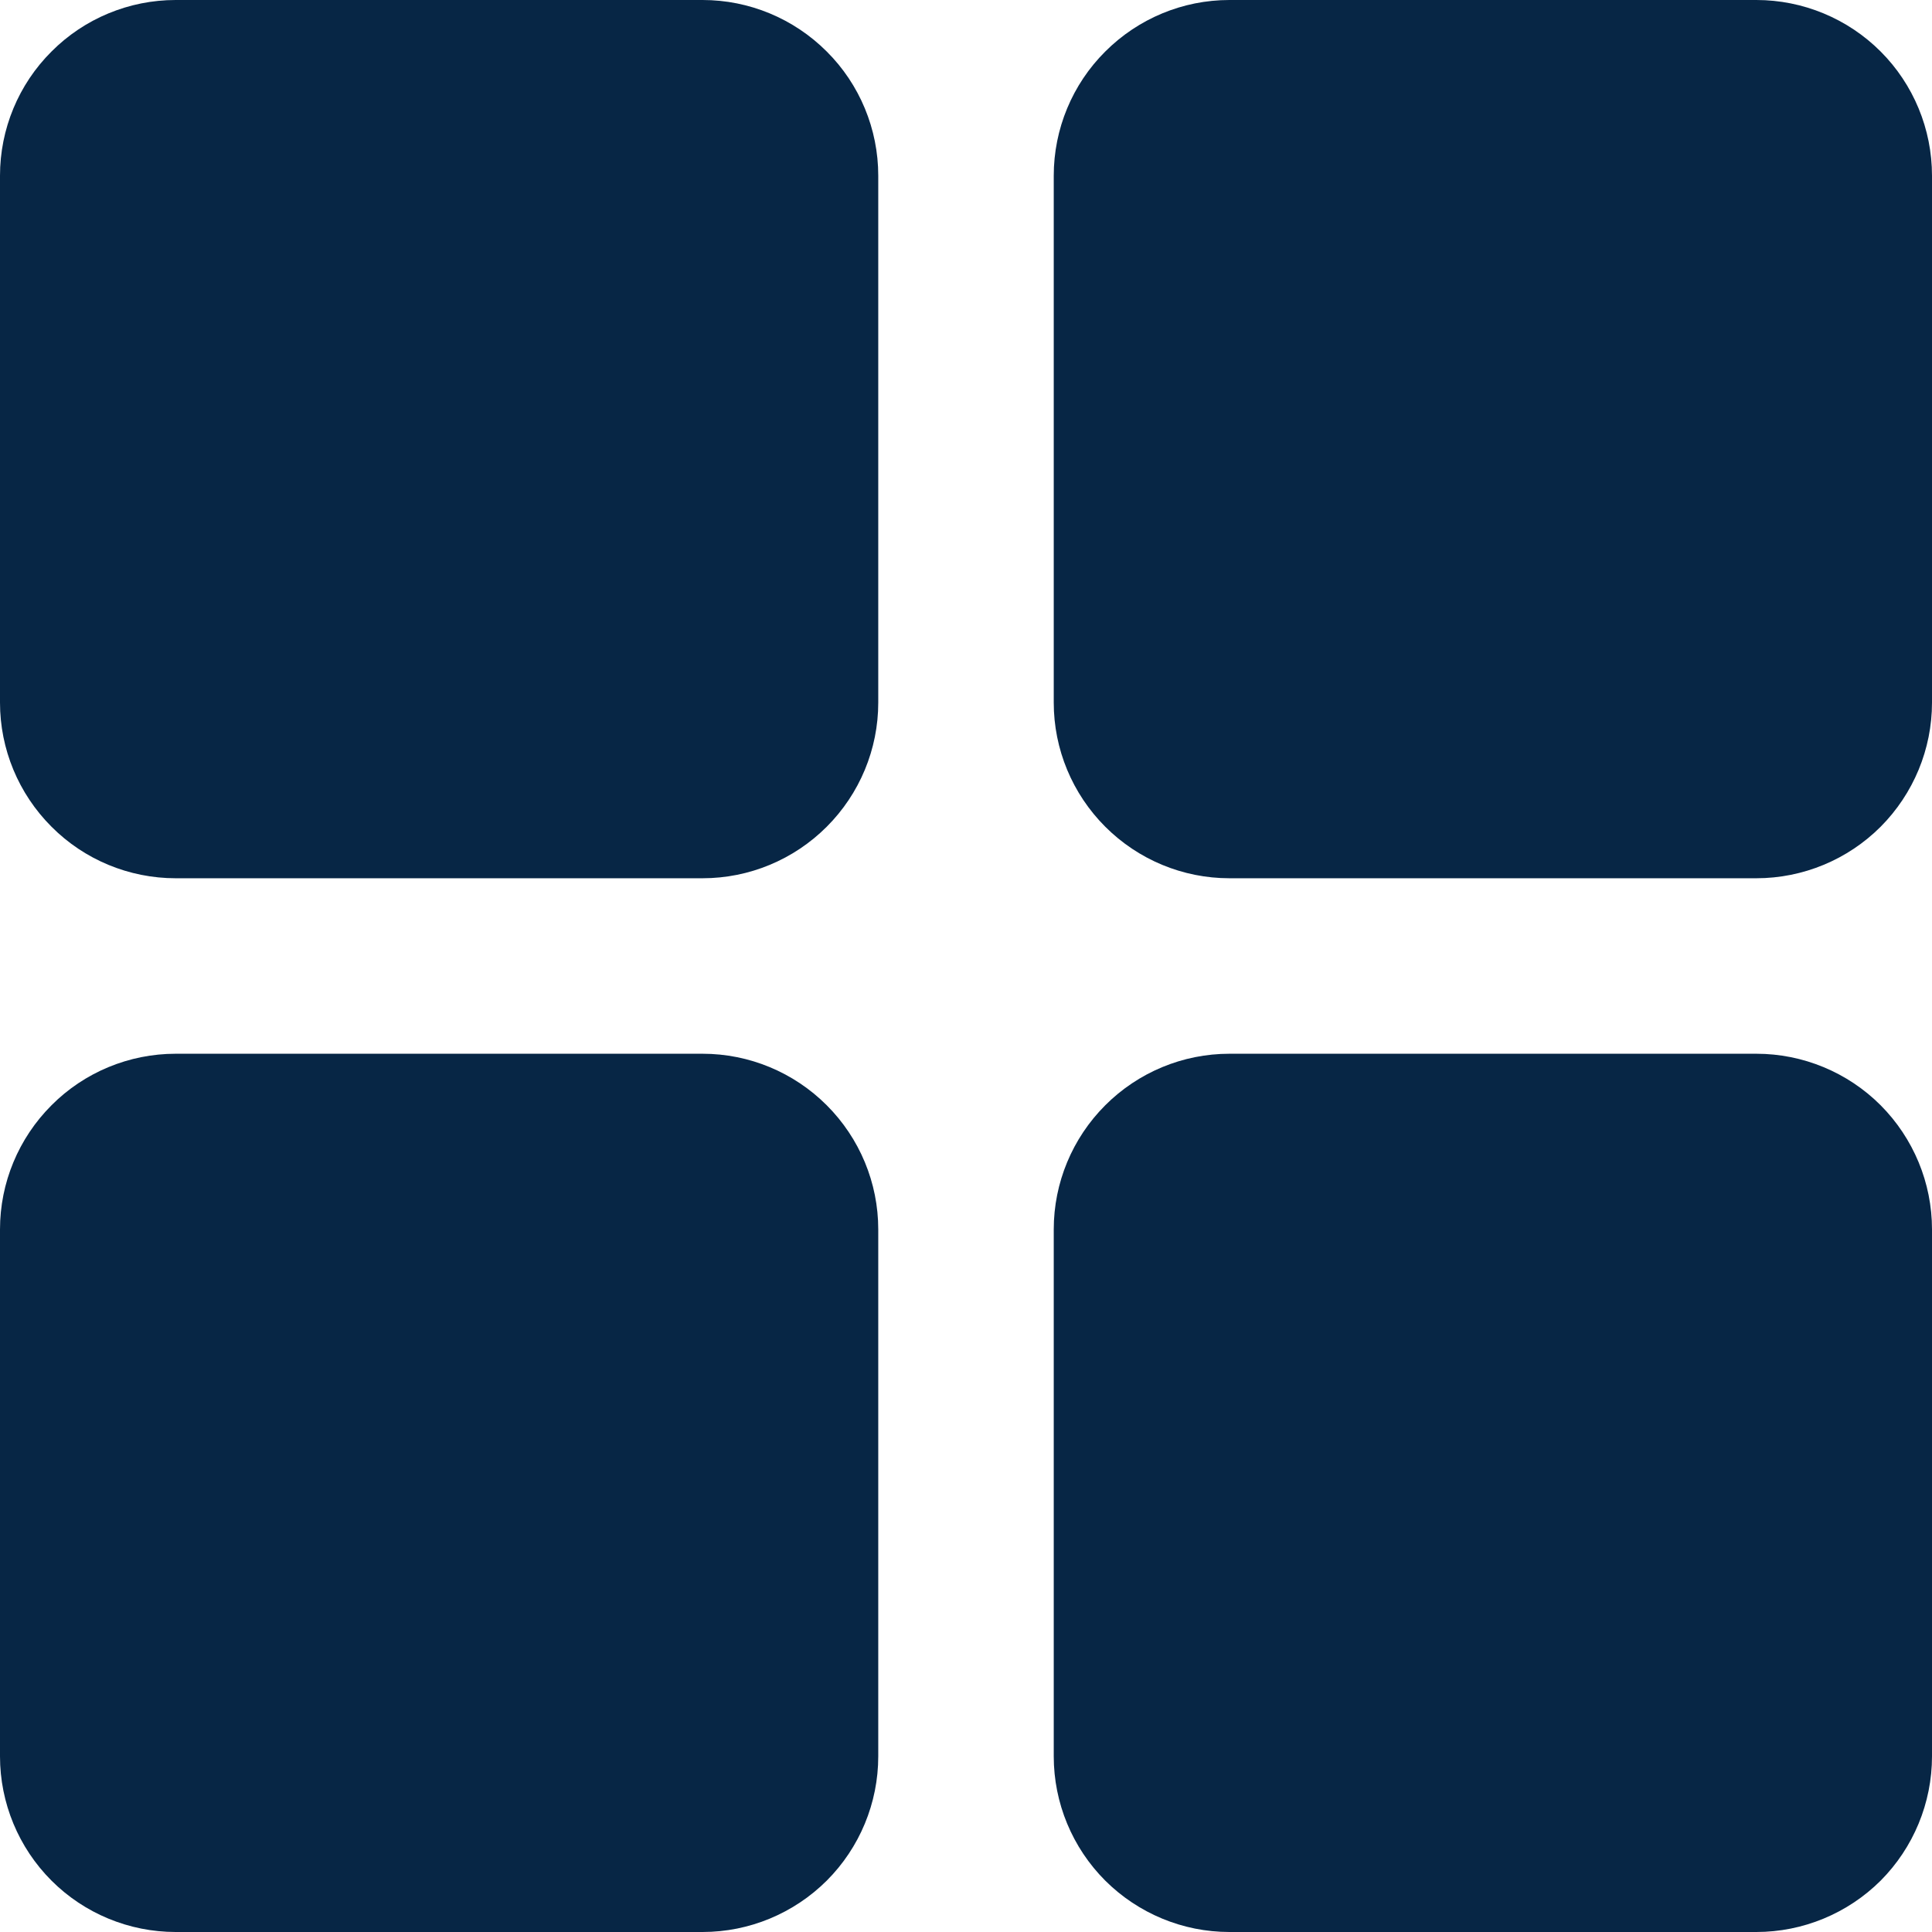
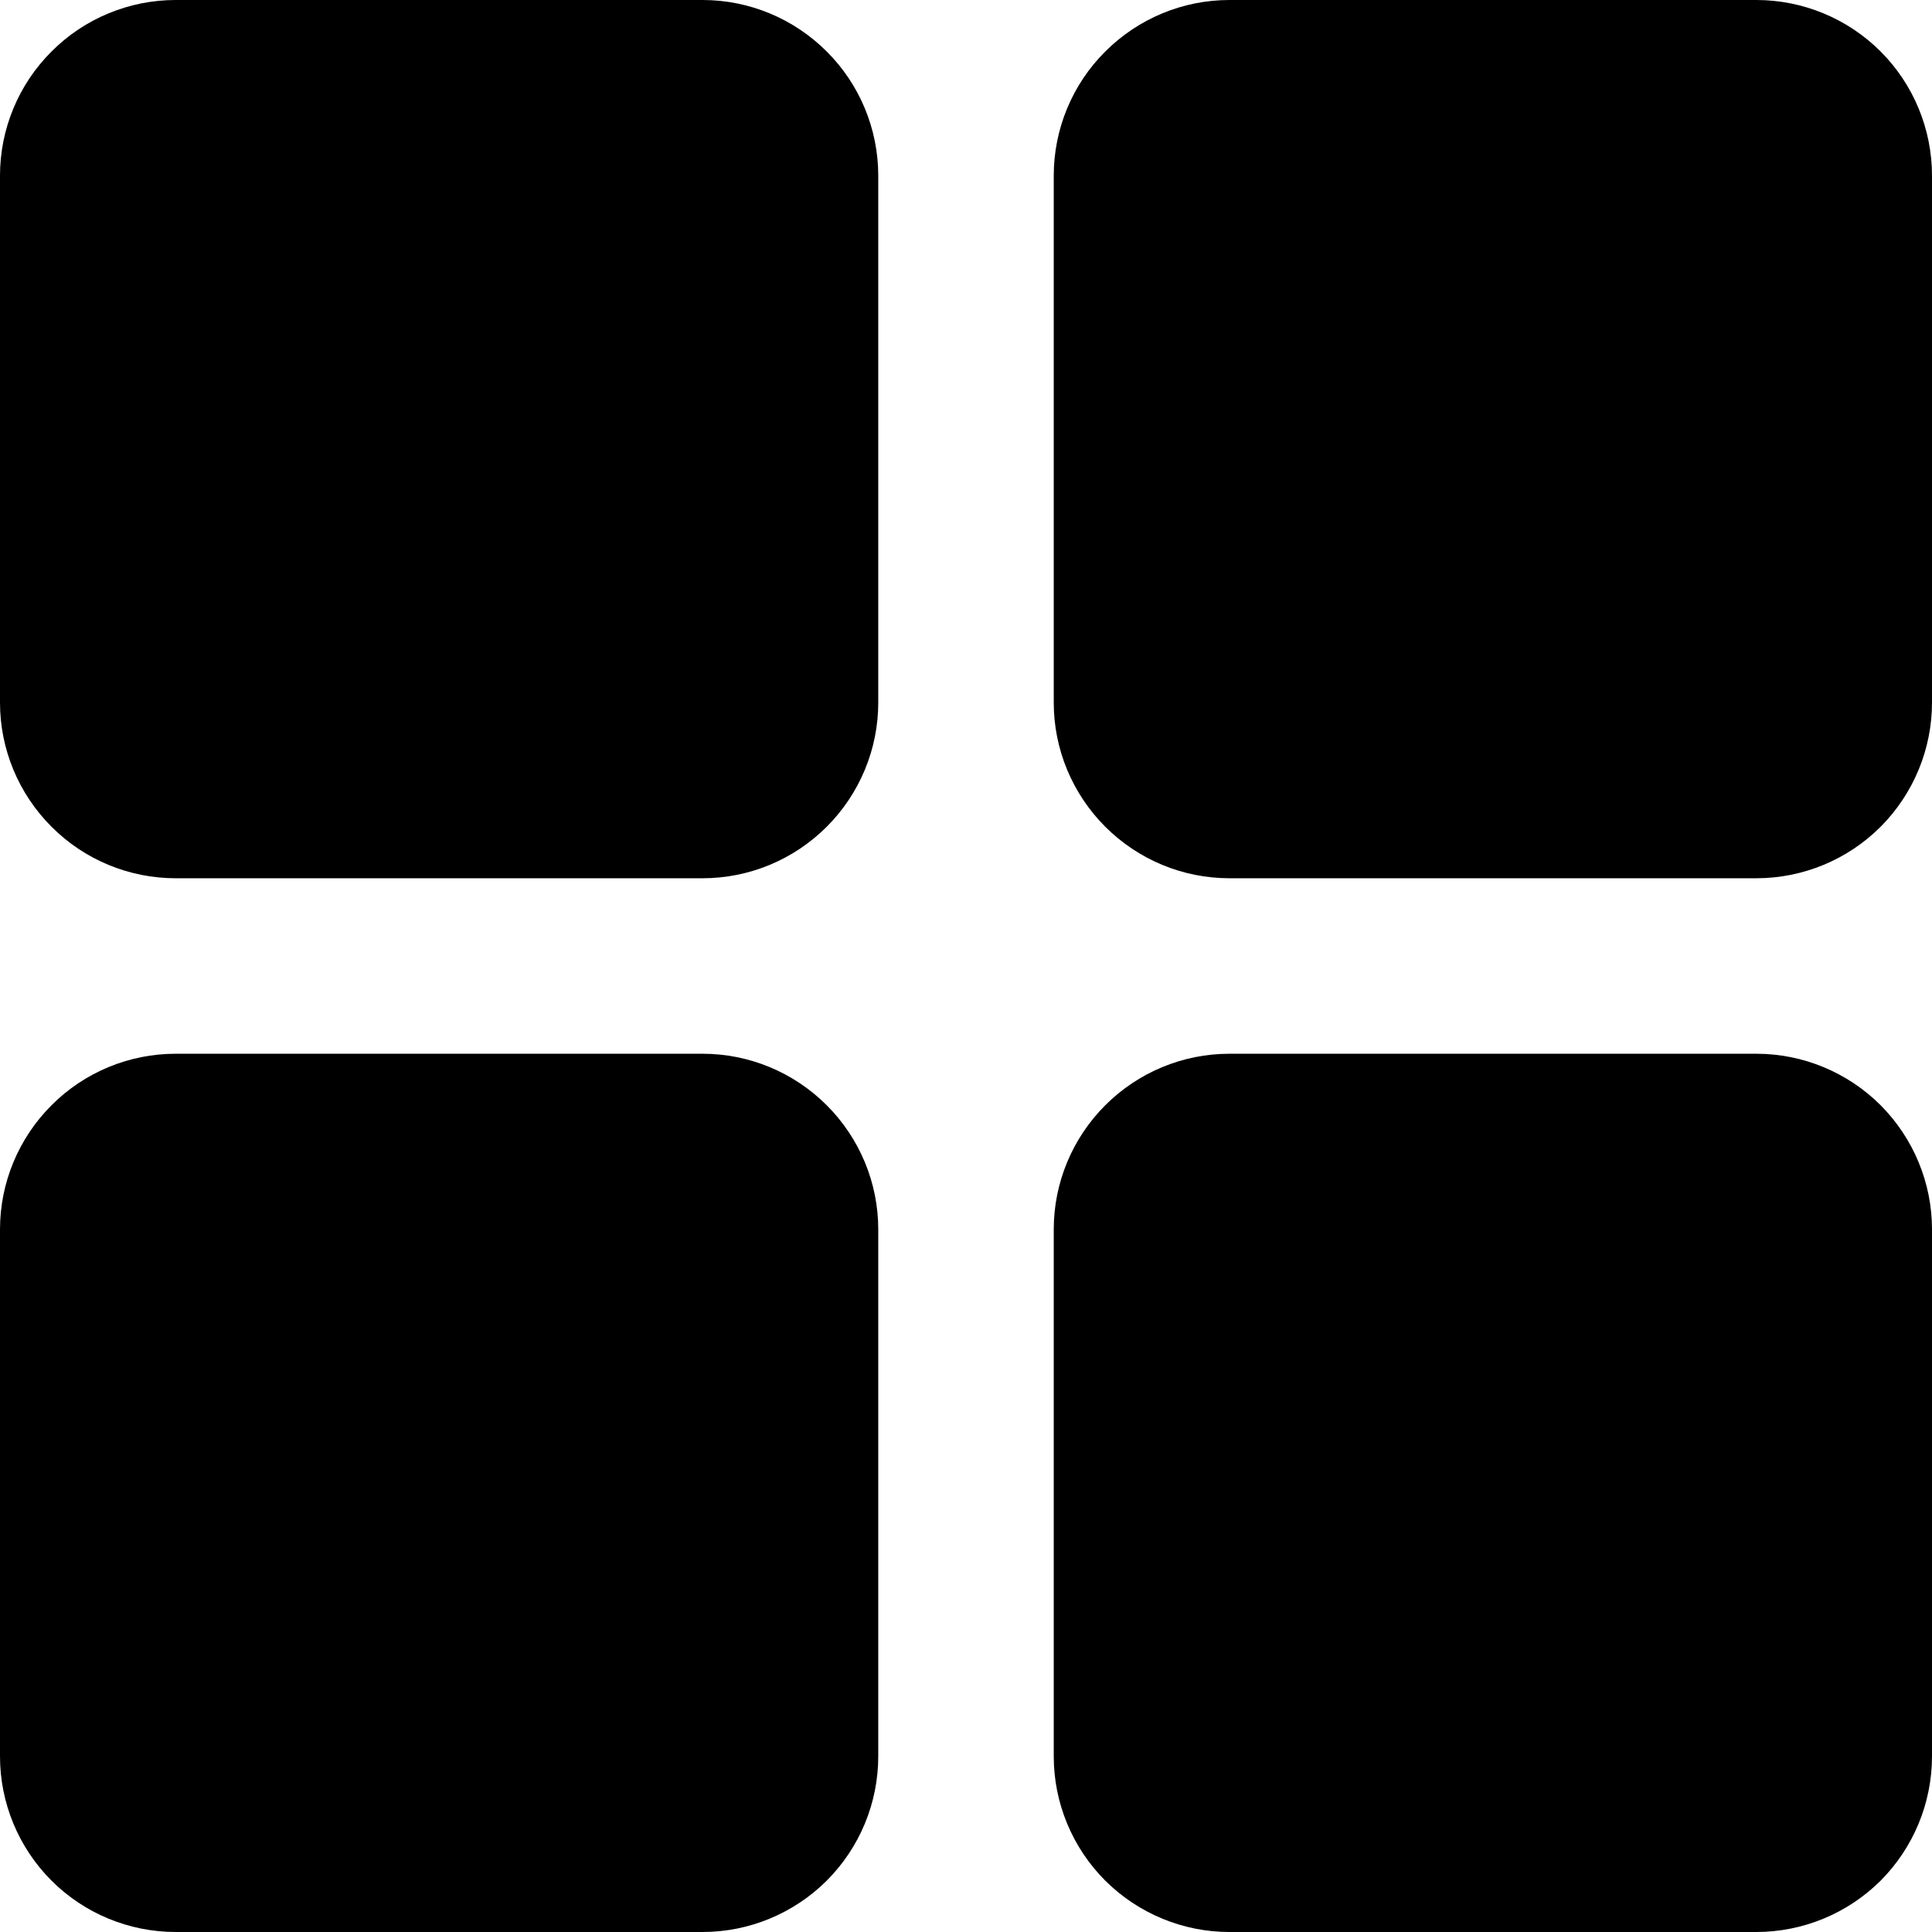
<svg xmlns="http://www.w3.org/2000/svg" width="12" height="12" viewBox="0 0 12 12" fill="none">
-   <path d="M10.909 5.455L7.636 5.455C7.347 5.455 7.07 5.34 6.865 5.135C6.66 4.93 6.545 4.653 6.545 4.364L6.545 1.091C6.545 0.802 6.66 0.524 6.865 0.32C7.07 0.115 7.347 -1.01694e-06 7.636 -9.53703e-07L10.909 -2.38426e-07C11.198 -1.75191e-07 11.476 0.115 11.681 0.32C11.885 0.524 12 0.802 12 1.091L12 4.364C12 4.653 11.885 4.93 11.681 5.135C11.476 5.34 11.198 5.455 10.909 5.455ZM12 10.909L12 7.636C12 7.347 11.885 7.07 11.681 6.865C11.476 6.66 11.198 6.545 10.909 6.545L7.636 6.545C7.347 6.545 7.07 6.66 6.865 6.865C6.66 7.07 6.545 7.347 6.545 7.636L6.545 10.909C6.545 11.198 6.66 11.476 6.865 11.681C7.07 11.885 7.347 12 7.636 12L10.909 12C11.198 12 11.476 11.885 11.681 11.681C11.885 11.476 12 11.198 12 10.909ZM5.455 4.364L5.455 1.091C5.455 0.802 5.34 0.524 5.135 0.32C4.93 0.115 4.653 -1.60575e-06 4.364 -1.66898e-06L1.091 -2.38426e-06C0.802 -2.44749e-06 0.524 0.115 0.32 0.32C0.115 0.524 -1.75191e-07 0.802 -2.38426e-07 1.091L-9.53703e-07 4.364C-1.01694e-06 4.653 0.115 4.93 0.32 5.135C0.524 5.34 0.802 5.455 1.091 5.455L4.364 5.455C4.653 5.455 4.93 5.34 5.135 5.135C5.34 4.93 5.455 4.653 5.455 4.364ZM5.455 10.909L5.455 7.636C5.455 7.347 5.34 7.07 5.135 6.865C4.93 6.66 4.653 6.545 4.364 6.545L1.091 6.545C0.802 6.545 0.524 6.66 0.32 6.865C0.115 7.07 -1.60575e-06 7.347 -1.66898e-06 7.636L-2.38426e-06 10.909C-2.44749e-06 11.198 0.115 11.476 0.32 11.681C0.524 11.885 0.802 12 1.091 12L4.364 12C4.653 12 4.93 11.885 5.135 11.681C5.34 11.476 5.455 11.198 5.455 10.909Z" fill="#072645" />
+   <path d="M10.909 5.455L7.636 5.455C7.347 5.455 7.07 5.34 6.865 5.135C6.66 4.93 6.545 4.653 6.545 4.364L6.545 1.091C6.545 0.802 6.66 0.524 6.865 0.32C7.07 0.115 7.347 -1.01694e-06 7.636 -9.53703e-07L10.909 -2.38426e-07C11.198 -1.75191e-07 11.476 0.115 11.681 0.32C11.885 0.524 12 0.802 12 1.091L12 4.364C12 4.653 11.885 4.93 11.681 5.135C11.476 5.34 11.198 5.455 10.909 5.455ZM12 10.909L12 7.636C12 7.347 11.885 7.07 11.681 6.865C11.476 6.66 11.198 6.545 10.909 6.545L7.636 6.545C7.347 6.545 7.07 6.66 6.865 6.865C6.66 7.07 6.545 7.347 6.545 7.636L6.545 10.909C6.545 11.198 6.66 11.476 6.865 11.681C7.07 11.885 7.347 12 7.636 12L10.909 12C11.198 12 11.476 11.885 11.681 11.681C11.885 11.476 12 11.198 12 10.909ZM5.455 4.364L5.455 1.091C5.455 0.802 5.34 0.524 5.135 0.32C4.93 0.115 4.653 -1.60575e-06 4.364 -1.66898e-06L1.091 -2.38426e-06C0.802 -2.44749e-06 0.524 0.115 0.32 0.32C0.115 0.524 -1.75191e-07 0.802 -2.38426e-07 1.091L-9.53703e-07 4.364C-1.01694e-06 4.653 0.115 4.93 0.32 5.135C0.524 5.34 0.802 5.455 1.091 5.455L4.364 5.455C4.653 5.455 4.93 5.34 5.135 5.135C5.34 4.93 5.455 4.653 5.455 4.364ZM5.455 10.909L5.455 7.636C5.455 7.347 5.34 7.07 5.135 6.865C4.93 6.66 4.653 6.545 4.364 6.545L1.091 6.545C0.802 6.545 0.524 6.66 0.32 6.865C0.115 7.07 -1.60575e-06 7.347 -1.66898e-06 7.636L-2.38426e-06 10.909C-2.44749e-06 11.198 0.115 11.476 0.32 11.681C0.524 11.885 0.802 12 1.091 12L4.364 12C4.653 12 4.93 11.885 5.135 11.681C5.34 11.476 5.455 11.198 5.455 10.909Z" fill="currentColor" />
</svg>
